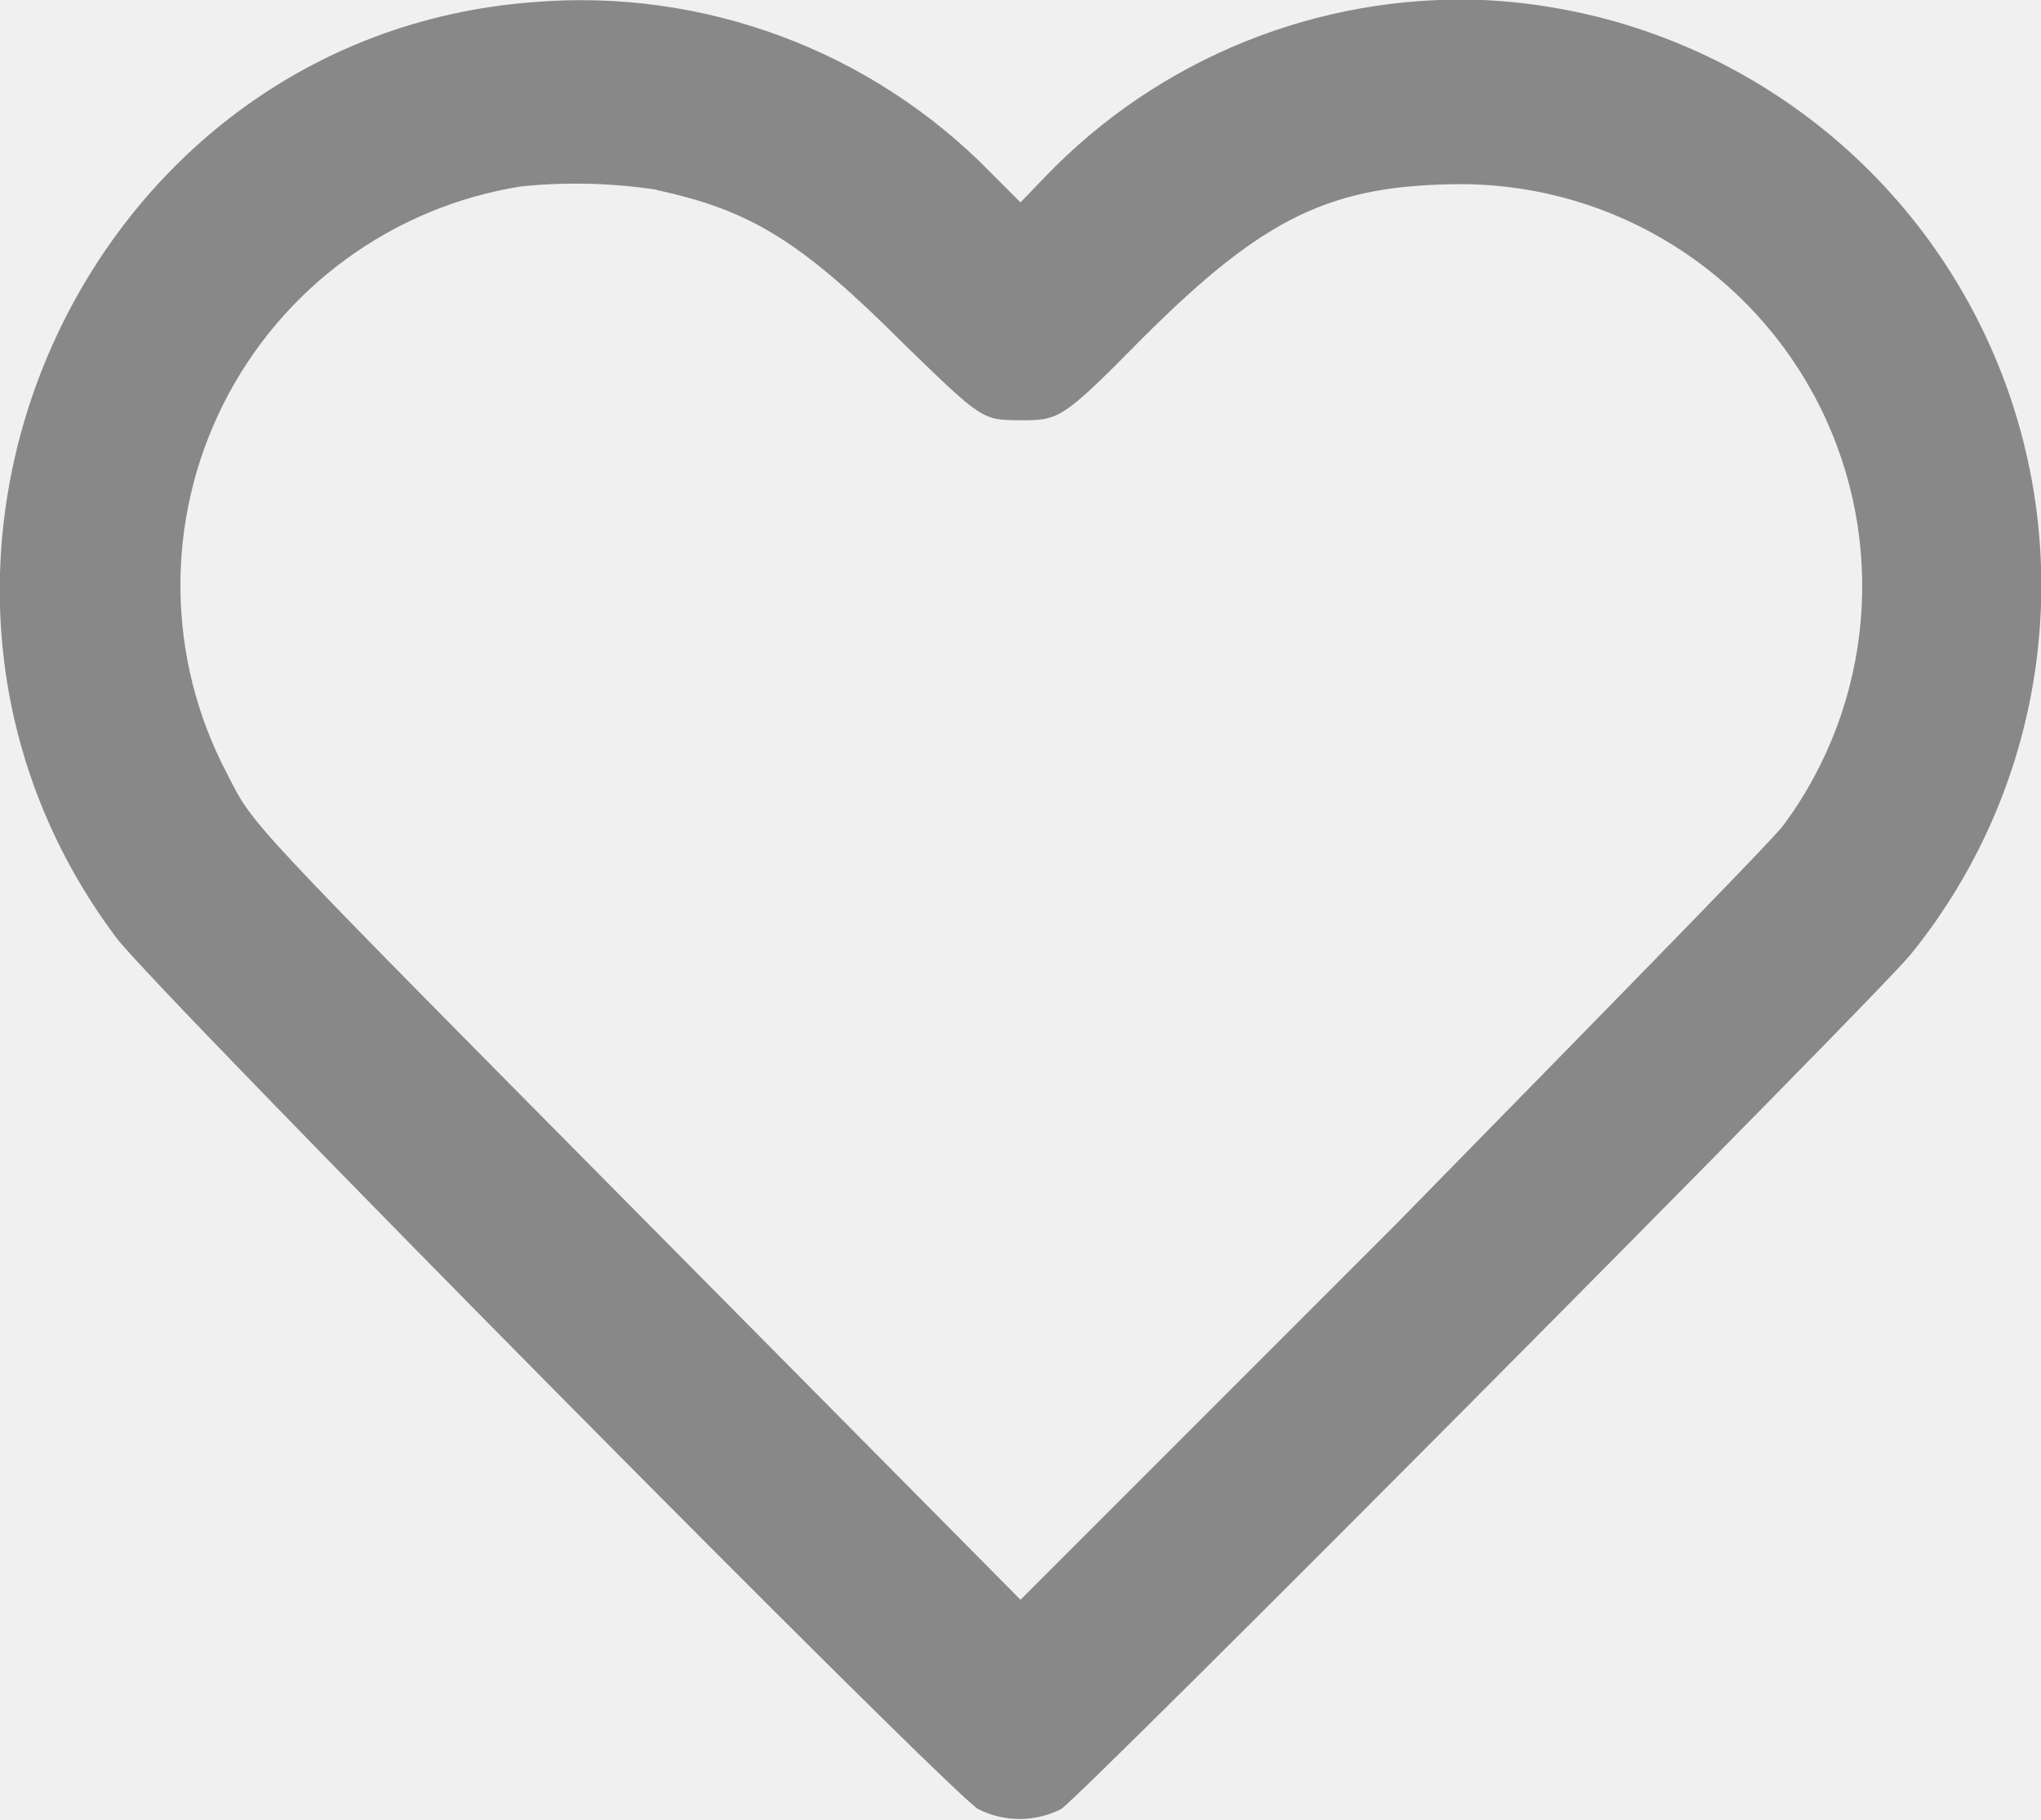
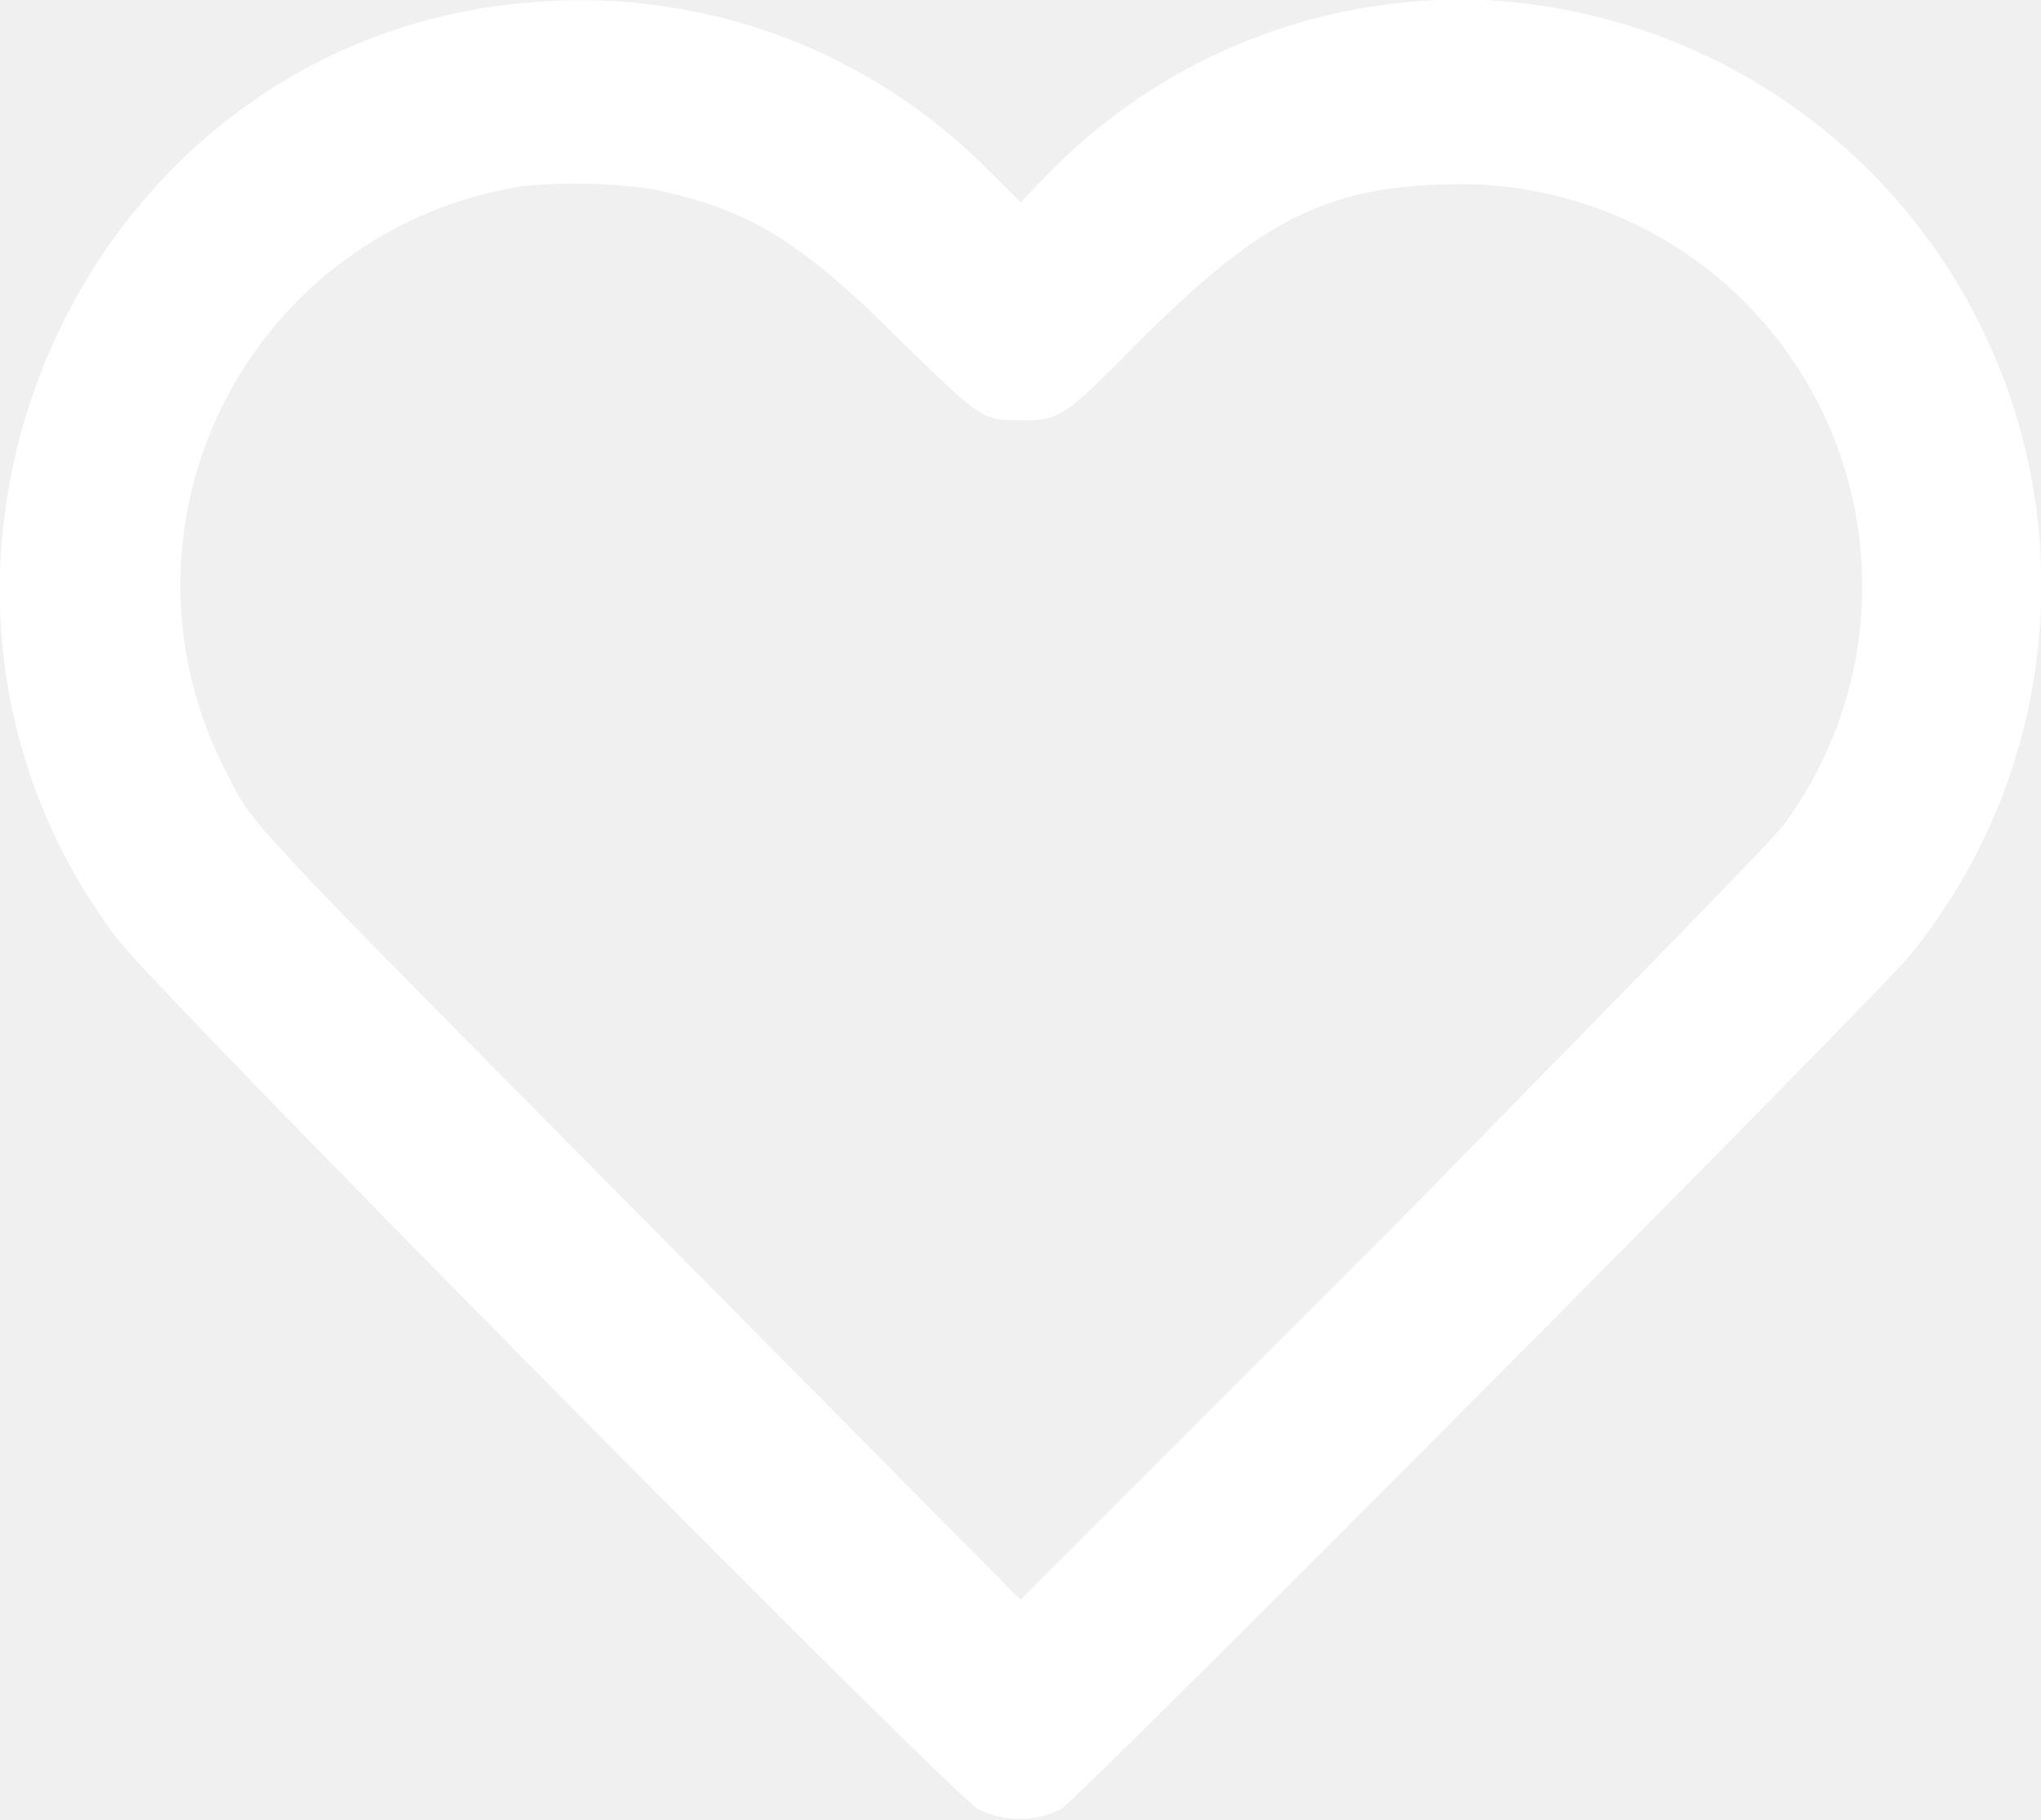
- <svg xmlns="http://www.w3.org/2000/svg" width="46" height="41" fill="#888888" viewBox="0 0 46 41">
+ <svg xmlns="http://www.w3.org/2000/svg" width="46" height="41" fill="#FFFFFF" viewBox="0 0 46 41">
  <g>
    <path d="M12,.05C1.82.83-3.56,12.88,2.62,21.13c.9,1.2,18.86,19.35,19.43,19.64a2.07,2.07,0,0,0,1.86,0c.33-.15,18.51-18.44,19.16-19.27A13.21,13.21,0,0,0,33.43,0a13,13,0,0,0-9.89,4L23,4.56l-.65-.65A12.92,12.92,0,0,0,12,.05m2.79,4.23c2.14.46,3.27,1.16,5.58,3.47C22.13,9.46,22.14,9.47,23,9.47s.93,0,2.75-1.85C28.5,4.88,30,4.15,33,4.15a9.06,9.06,0,0,1,7.2,14.44c-.22.3-2.8,2.94-8.74,9L23,36.05l-8.46-8.54c-9.16-9.25-8.8-8.87-9.42-10.07A9.1,9.1,0,0,1,11.75,4.2a12.16,12.16,0,0,1,3.08.08" />
  </g>
</svg>
